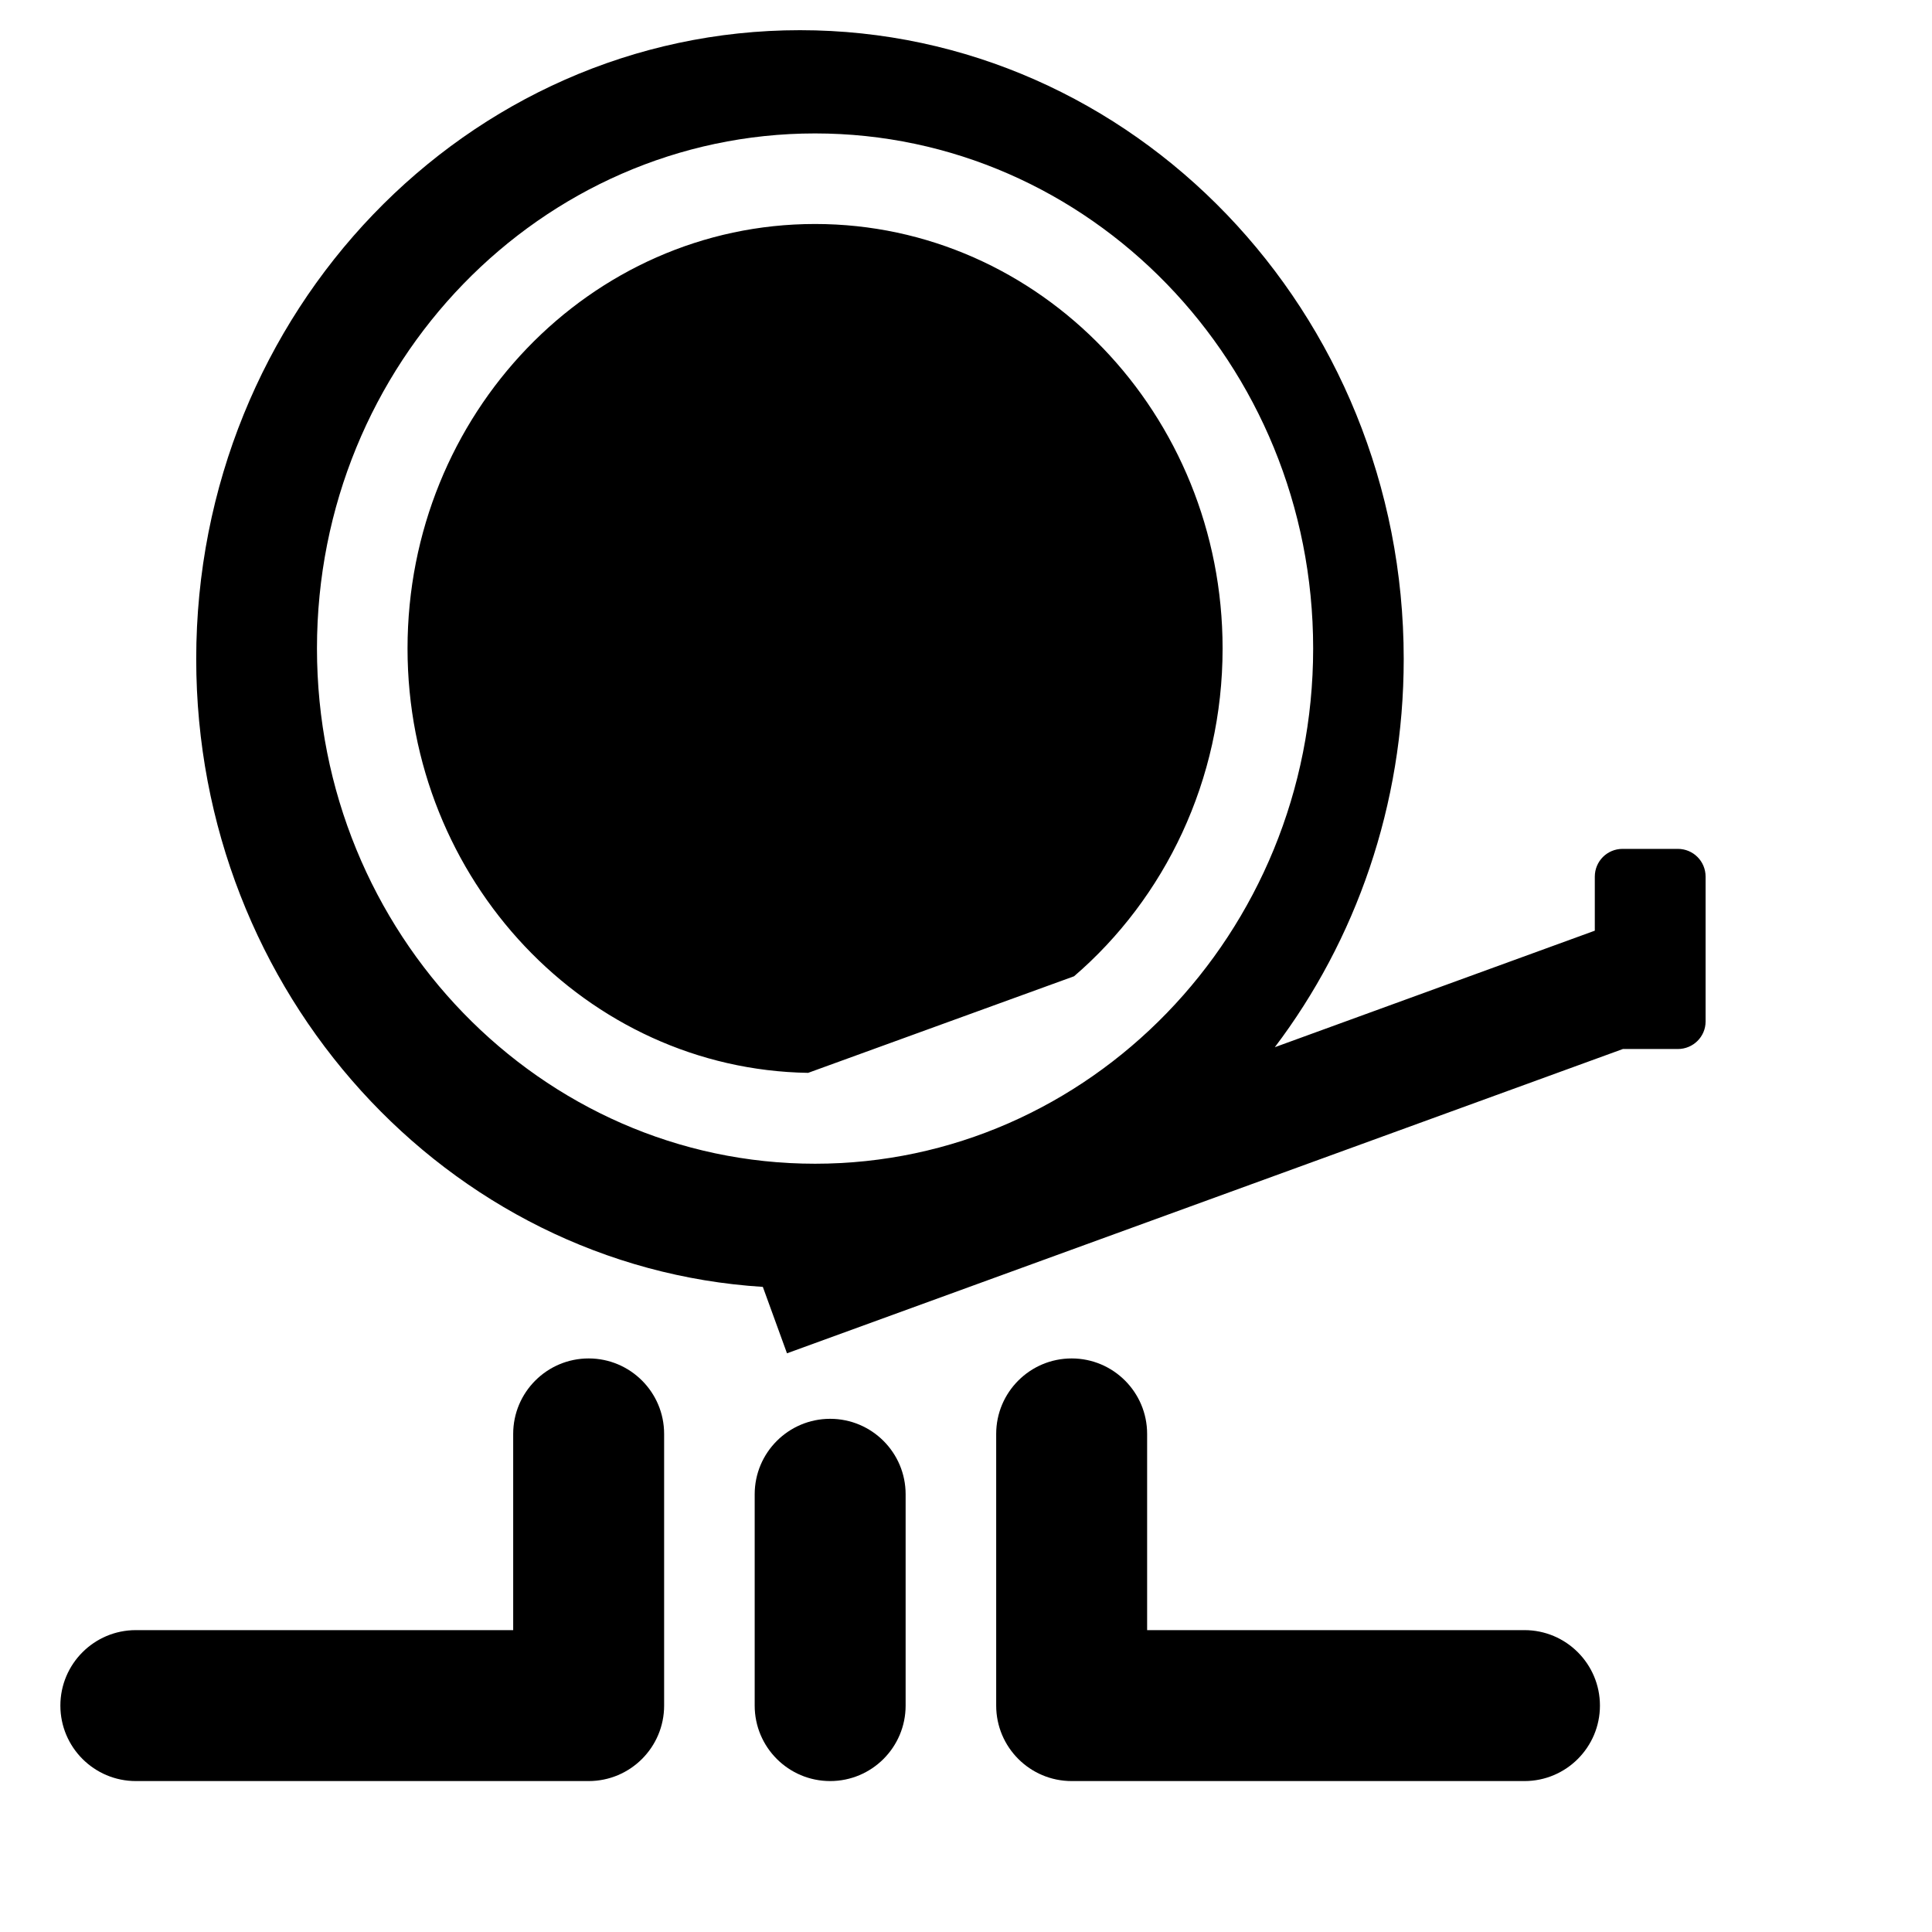
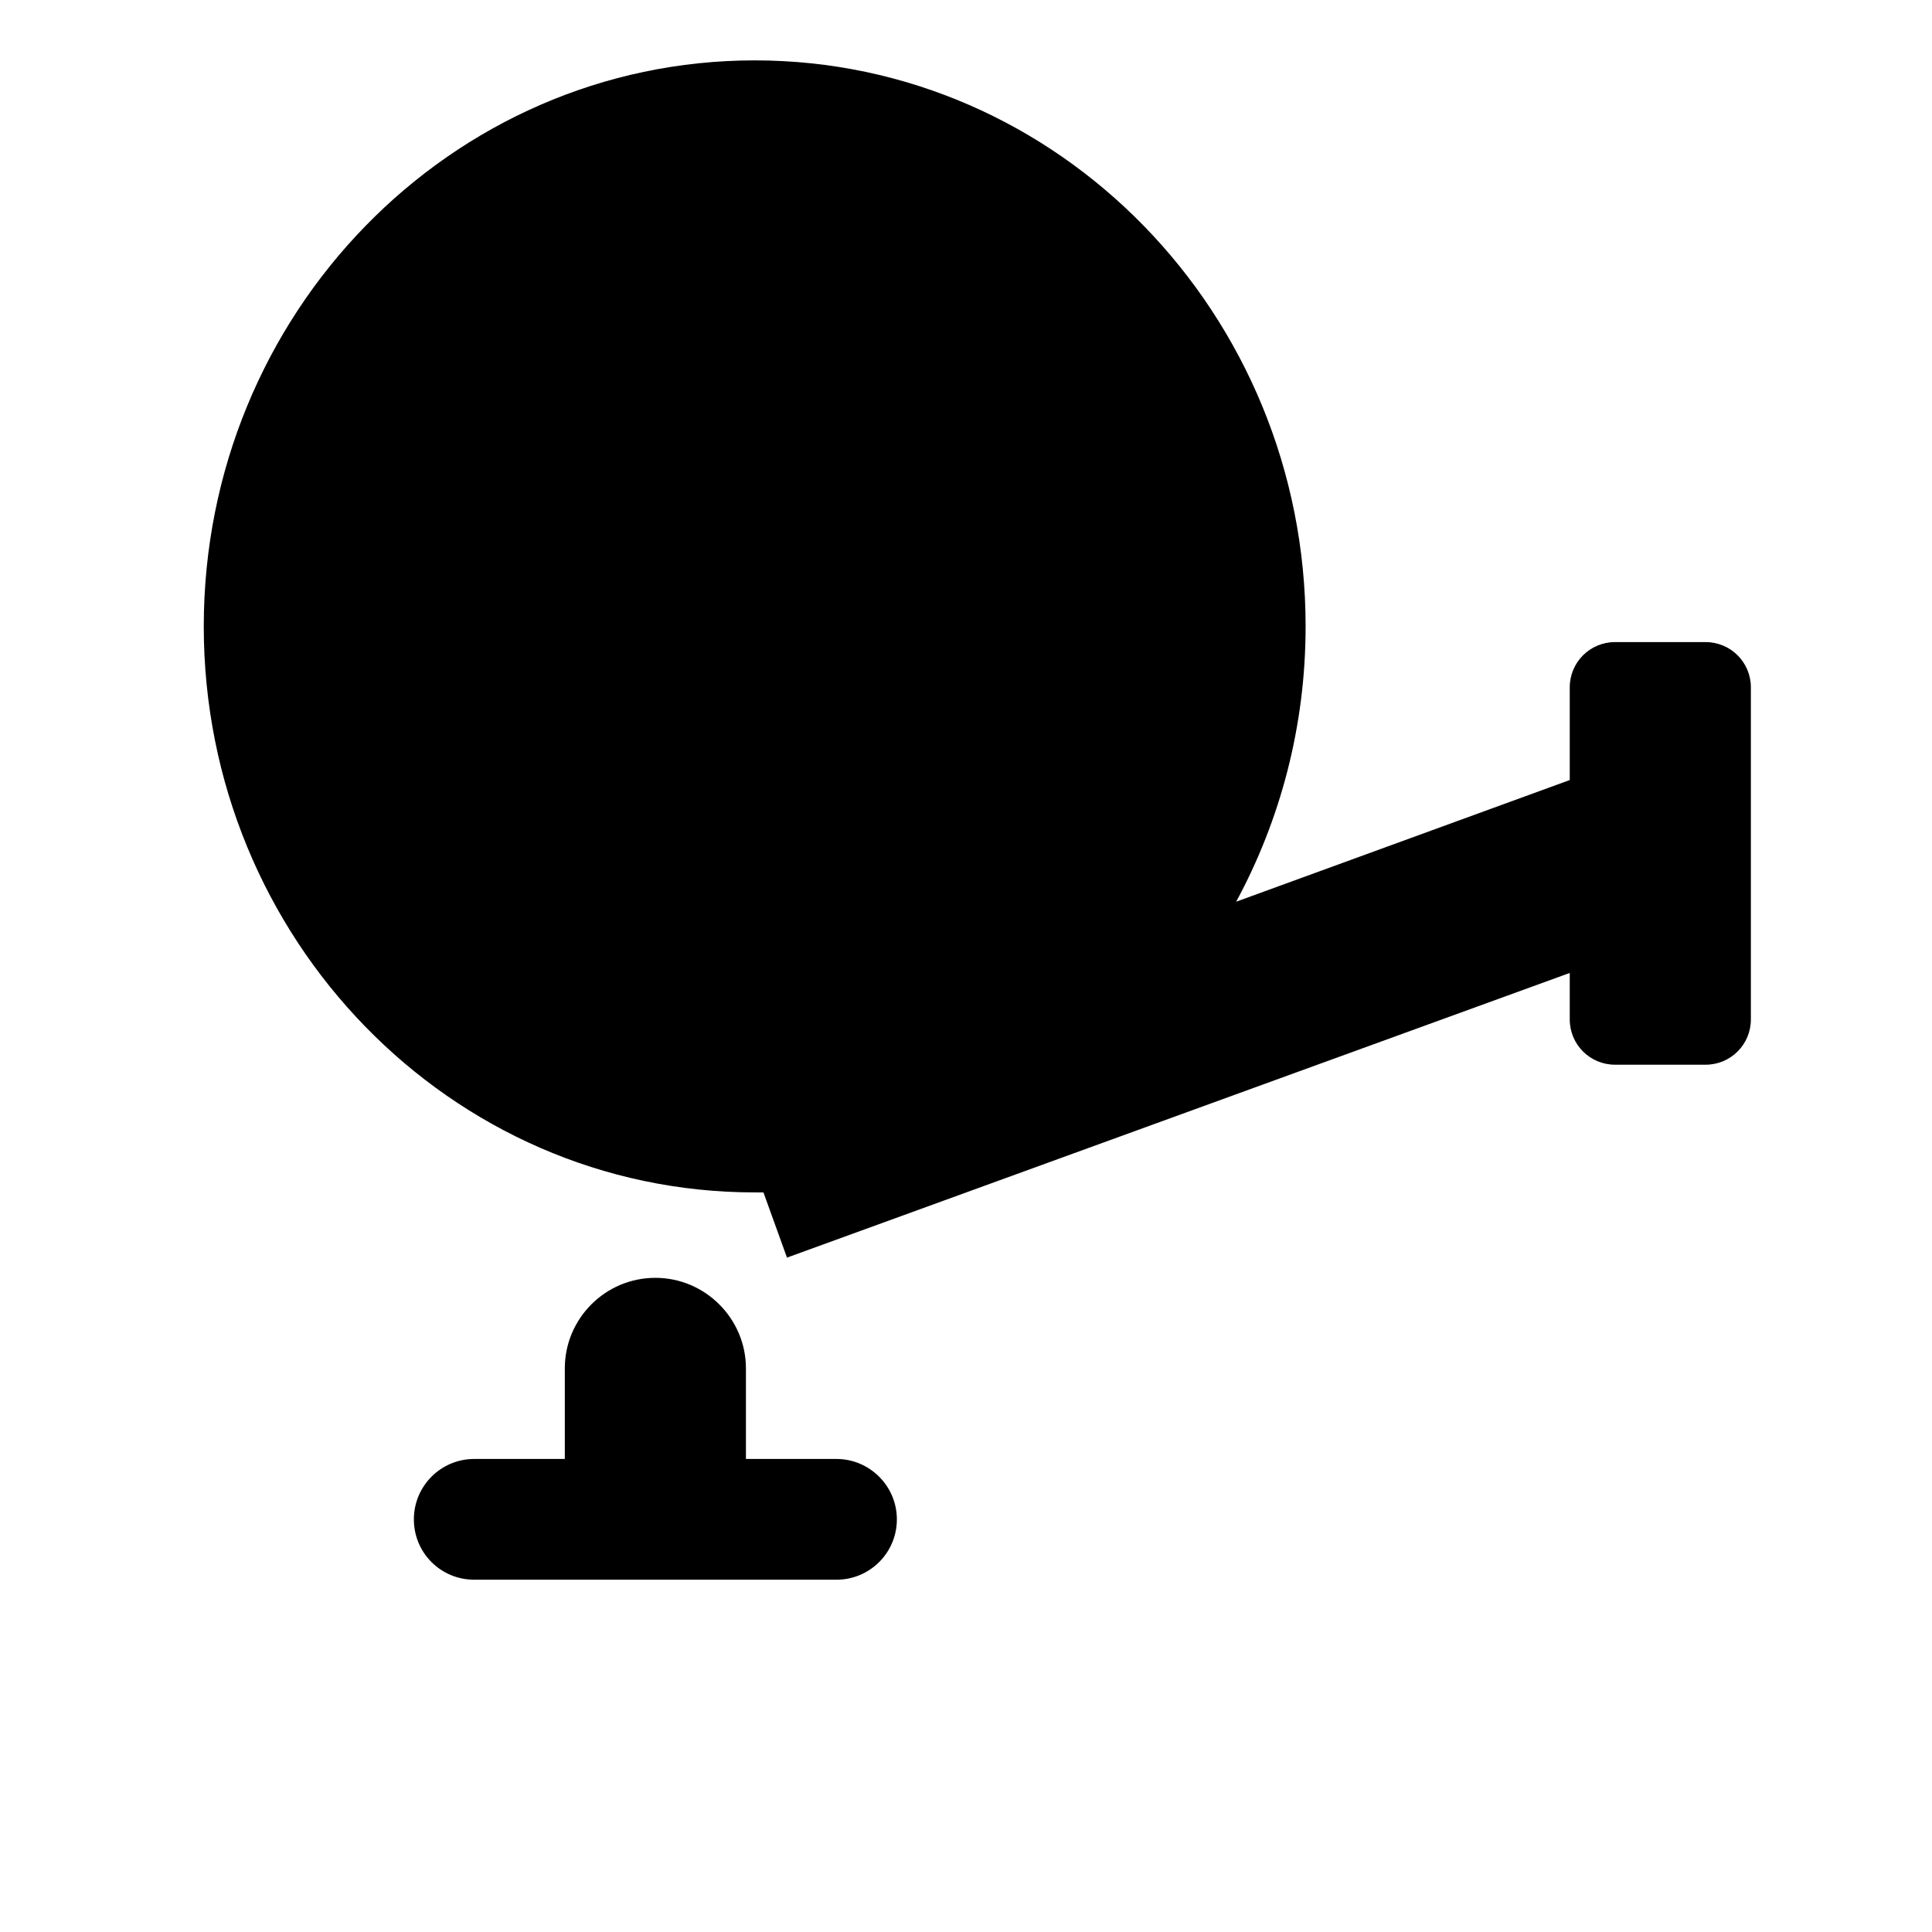
<svg xmlns="http://www.w3.org/2000/svg" width="100%" height="100%" viewBox="0 0 64 64" version="1.1" xml:space="preserve" style="fill-rule:evenodd;clip-rule:evenodd;stroke-linejoin:round;stroke-miterlimit:2;">
-   <g id="transponders-view" transform="matrix(0.5,0,0,0.5,-924,-1520)">
-     <rect x="1848" y="3040" width="128" height="128" style="fill:none;" />
-     <g transform="matrix(2,0,0,2,-3049,-3108)">
-       <path d="M2478.5,3123.5C2478.5,3122.12 2477.38,3121 2476,3121C2474.62,3121 2473.5,3122.12 2473.5,3123.5L2473.5,3130.5C2473.5,3131.88 2474.62,3133 2476,3133C2477.38,3133 2478.5,3131.88 2478.5,3130.5L2478.5,3123.5ZM2470.5,3130.5L2470.5,3121.5C2470.5,3120.12 2469.38,3119 2468,3119C2466.62,3119 2465.5,3120.12 2465.5,3121.5L2465.5,3128L2453,3128C2451.62,3128 2450.5,3129.12 2450.5,3130.5C2450.5,3131.88 2451.62,3133 2453,3133L2468,3133C2469.38,3133 2470.5,3131.88 2470.5,3130.5ZM2484,3133L2484,3133L2499,3133C2500.38,3133 2501.5,3131.88 2501.5,3130.5C2501.5,3129.12 2500.38,3128 2499,3128L2486.5,3128L2486.5,3121.5C2486.5,3120.12 2485.38,3119 2484,3119C2482.62,3119 2481.5,3120.12 2481.5,3121.5L2481.5,3130.5C2481.5,3131.88 2482.62,3133 2484,3133Z" />
-     </g>
-     <g transform="matrix(2,0,0,2,-3049,-3110)">
-       <path d="M2473.77,3117.63C2463.31,3116.97 2455,3107.9 2455,3096.83C2455,3085.34 2463.96,3076 2475,3076C2486.04,3076 2495,3085.34 2495,3096.83C2495,3101.68 2493.41,3106.15 2490.73,3109.69L2501.33,3105.83L2501.33,3104.04C2501.33,3103.53 2501.74,3103.12 2502.25,3103.12L2504.08,3103.12C2504.59,3103.12 2505,3103.53 2505,3104.04L2505,3108.84C2505,3109.34 2504.59,3109.75 2504.08,3109.75L2502.26,3109.75L2474.57,3119.83L2473.77,3117.63ZM2475.5,3079.42C2466.43,3079.42 2459,3087.03 2459,3096.48C2459,3105.93 2466.43,3113.55 2475.5,3113.55C2484.57,3113.55 2492,3105.93 2492,3096.48C2492,3087.03 2484.57,3079.42 2475.5,3079.42ZM2484.08,3107.34L2475.27,3110.54C2467.93,3110.42 2462,3104.16 2462,3096.48C2462,3088.72 2468.05,3082.42 2475.5,3082.42C2482.95,3082.42 2489,3088.72 2489,3096.48C2489,3100.85 2487.08,3104.76 2484.08,3107.34Z" />
+   <g transform="matrix(1,0,0,1,-2332,-3072)">
+     <g id="transponders-view" transform="matrix(0.5,0,0,0.5,1408,1552)">
+       <rect x="1848" y="3040" width="128" height="128" style="fill:none;" />
+       <g transform="matrix(2,0,0,2,-2816,-3104)">
+         <path d="M2350.71,3120.33L2347.71,3120.33C2346.6,3120.33 2345.71,3121.23 2345.71,3122.33C2345.71,3123.44 2346.6,3124.33 2347.71,3124.33L2359.71,3124.33C2360.81,3124.33 2361.71,3123.44 2361.71,3122.33C2361.71,3121.23 2360.81,3120.33 2359.71,3120.33L2356.71,3120.33L2356.71,3117.33C2356.71,3115.68 2355.36,3114.33 2353.71,3114.33C2352.05,3114.33 2350.71,3115.68 2350.71,3117.33L2350.71,3120.33Z" />
+       </g>
+       <g transform="matrix(2,0,0,2,-2816,-3104)">
+         <path d="M2357.29,3111.5C2357.19,3111.5 2357.1,3111.5 2357,3111.5C2346.93,3111.5 2338.75,3103.1 2338.75,3092.75C2338.75,3082.4 2346.93,3074 2357,3074C2367.07,3074 2375.25,3082.4 2375.25,3092.75C2375.25,3096.06 2374.41,3099.17 2372.95,3101.87L2384,3097.84L2384,3094.77C2384,3093.94 2384.67,3093.27 2385.5,3093.27L2388.5,3093.27C2389.33,3093.27 2390,3093.94 2390,3094.77L2390,3105.77C2390,3106.6 2389.33,3107.27 2388.5,3107.27L2385.5,3107.27C2384.67,3107.27 2384,3106.6 2384,3105.77L2384,3104.23L2358.07,3113.66L2357.29,3111.5Z" />
+       </g>
    </g>
  </g>
</svg>
